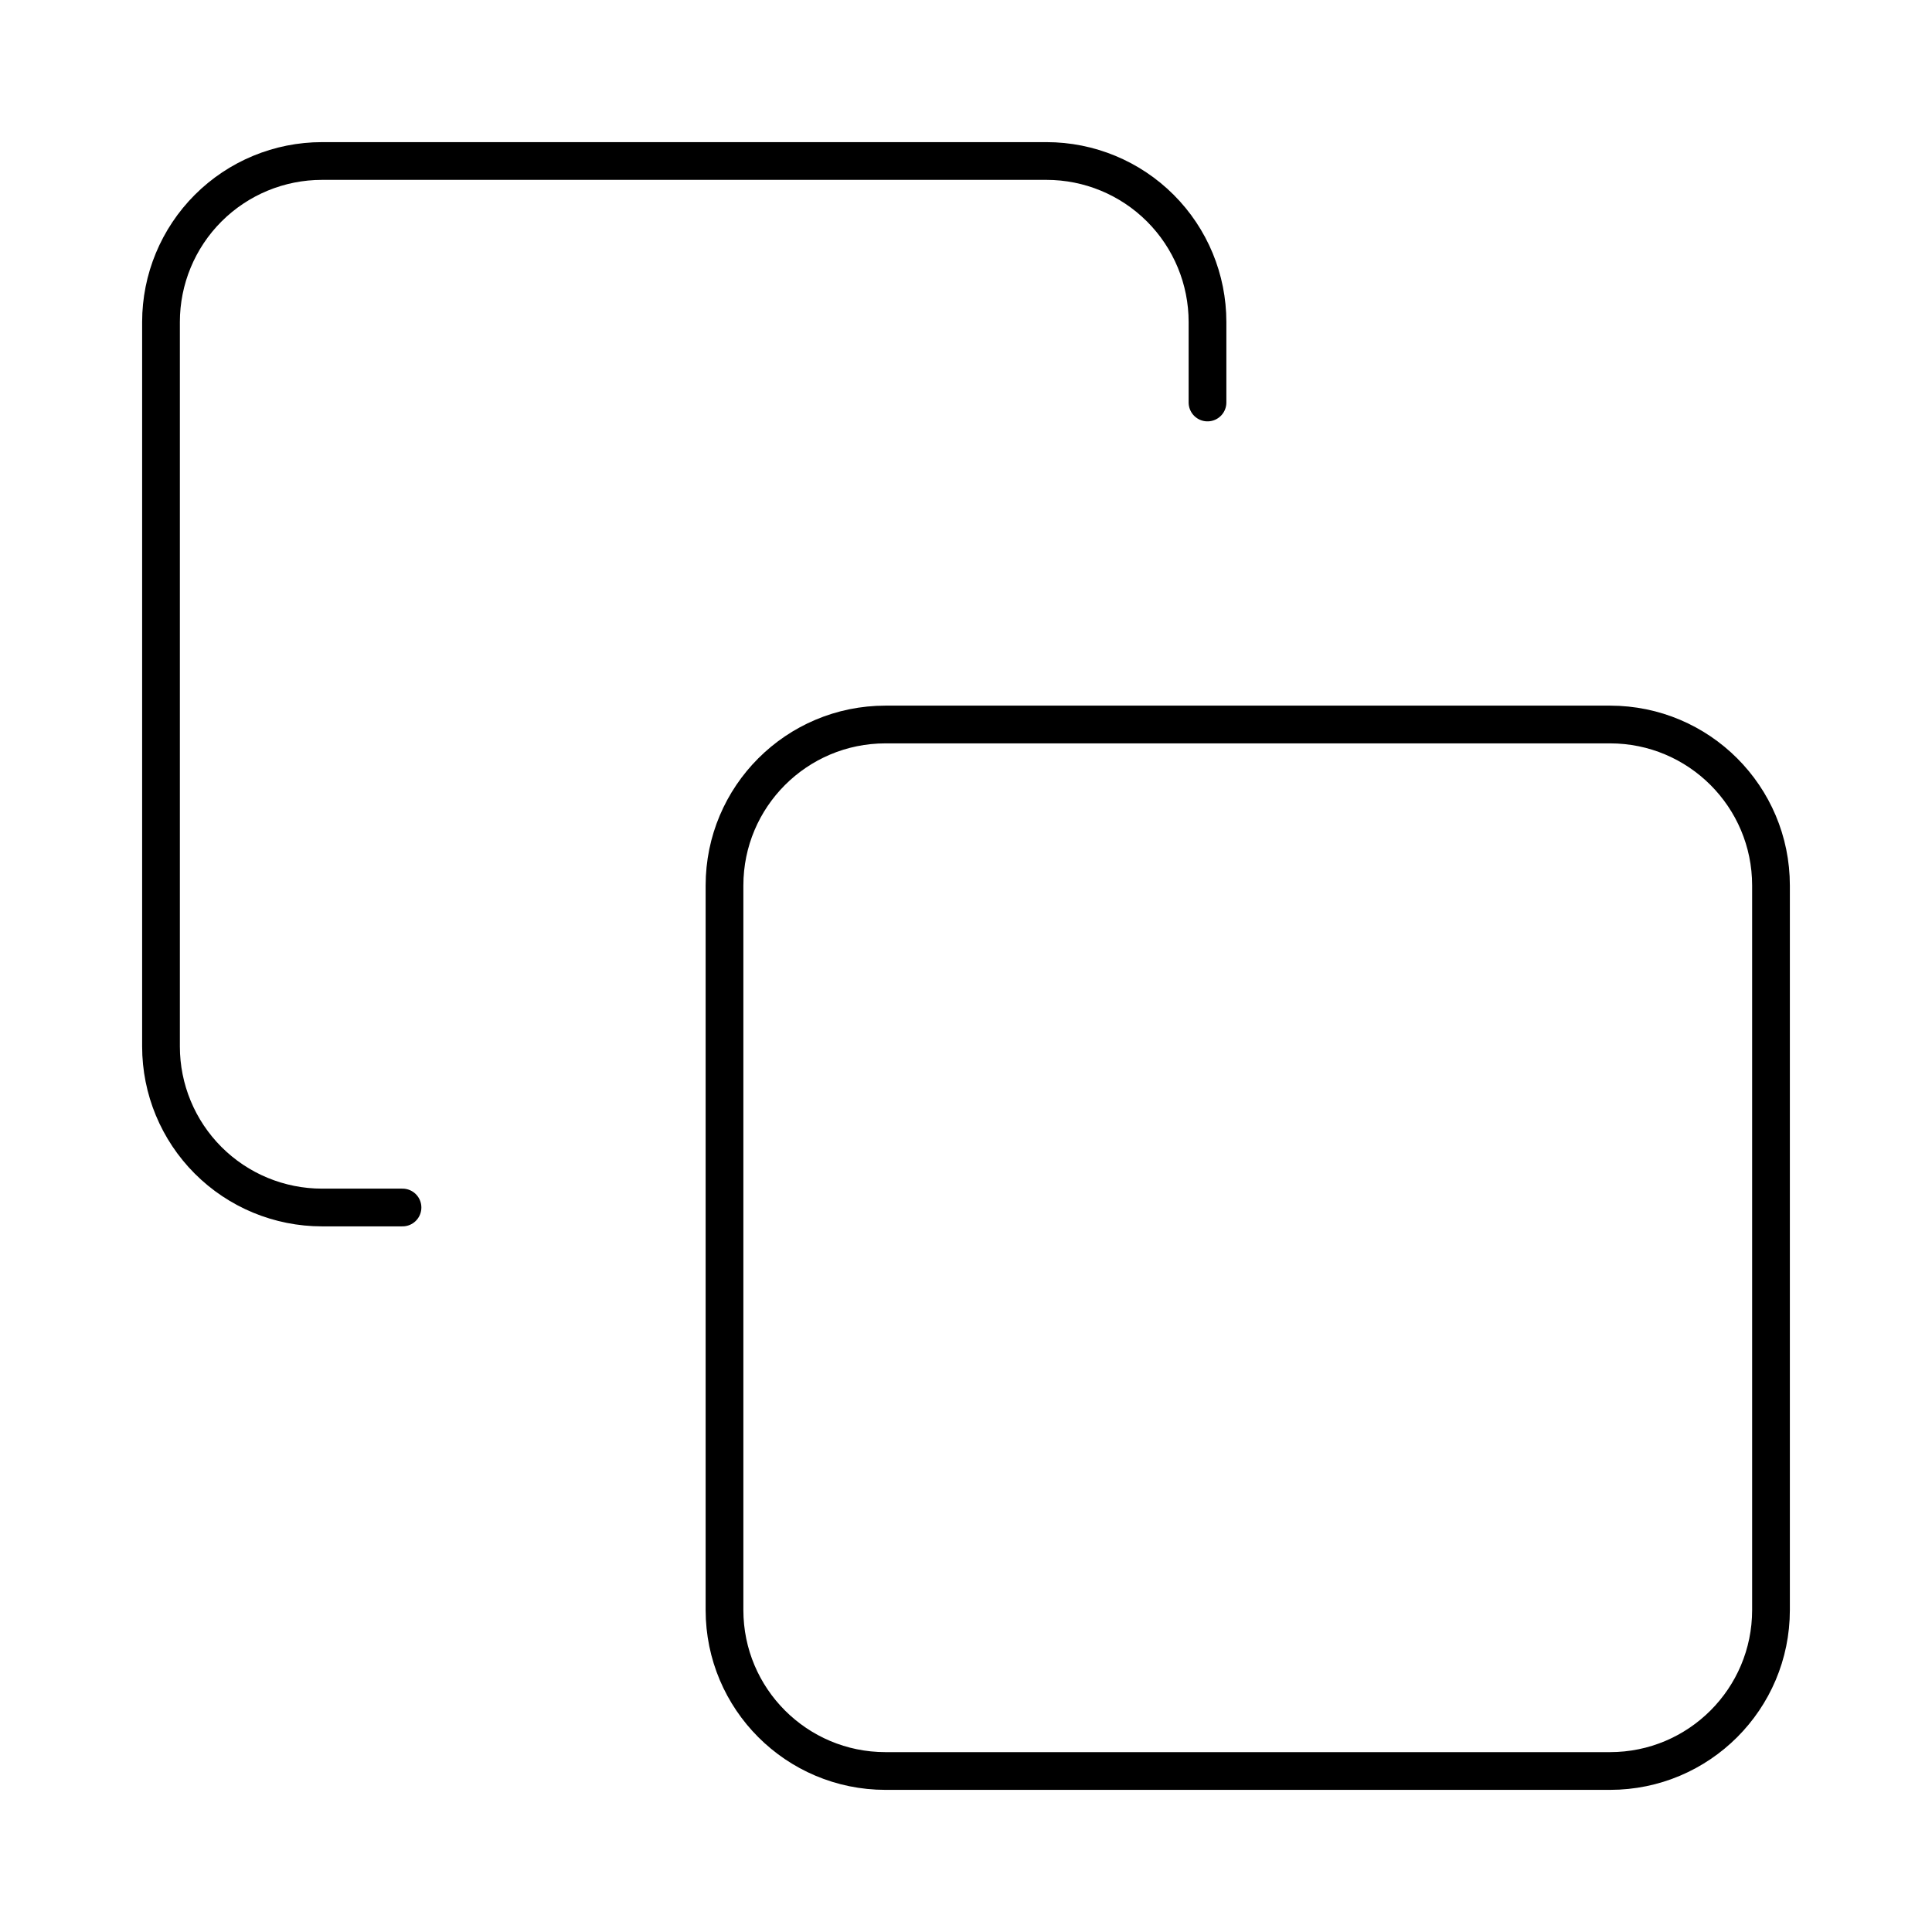
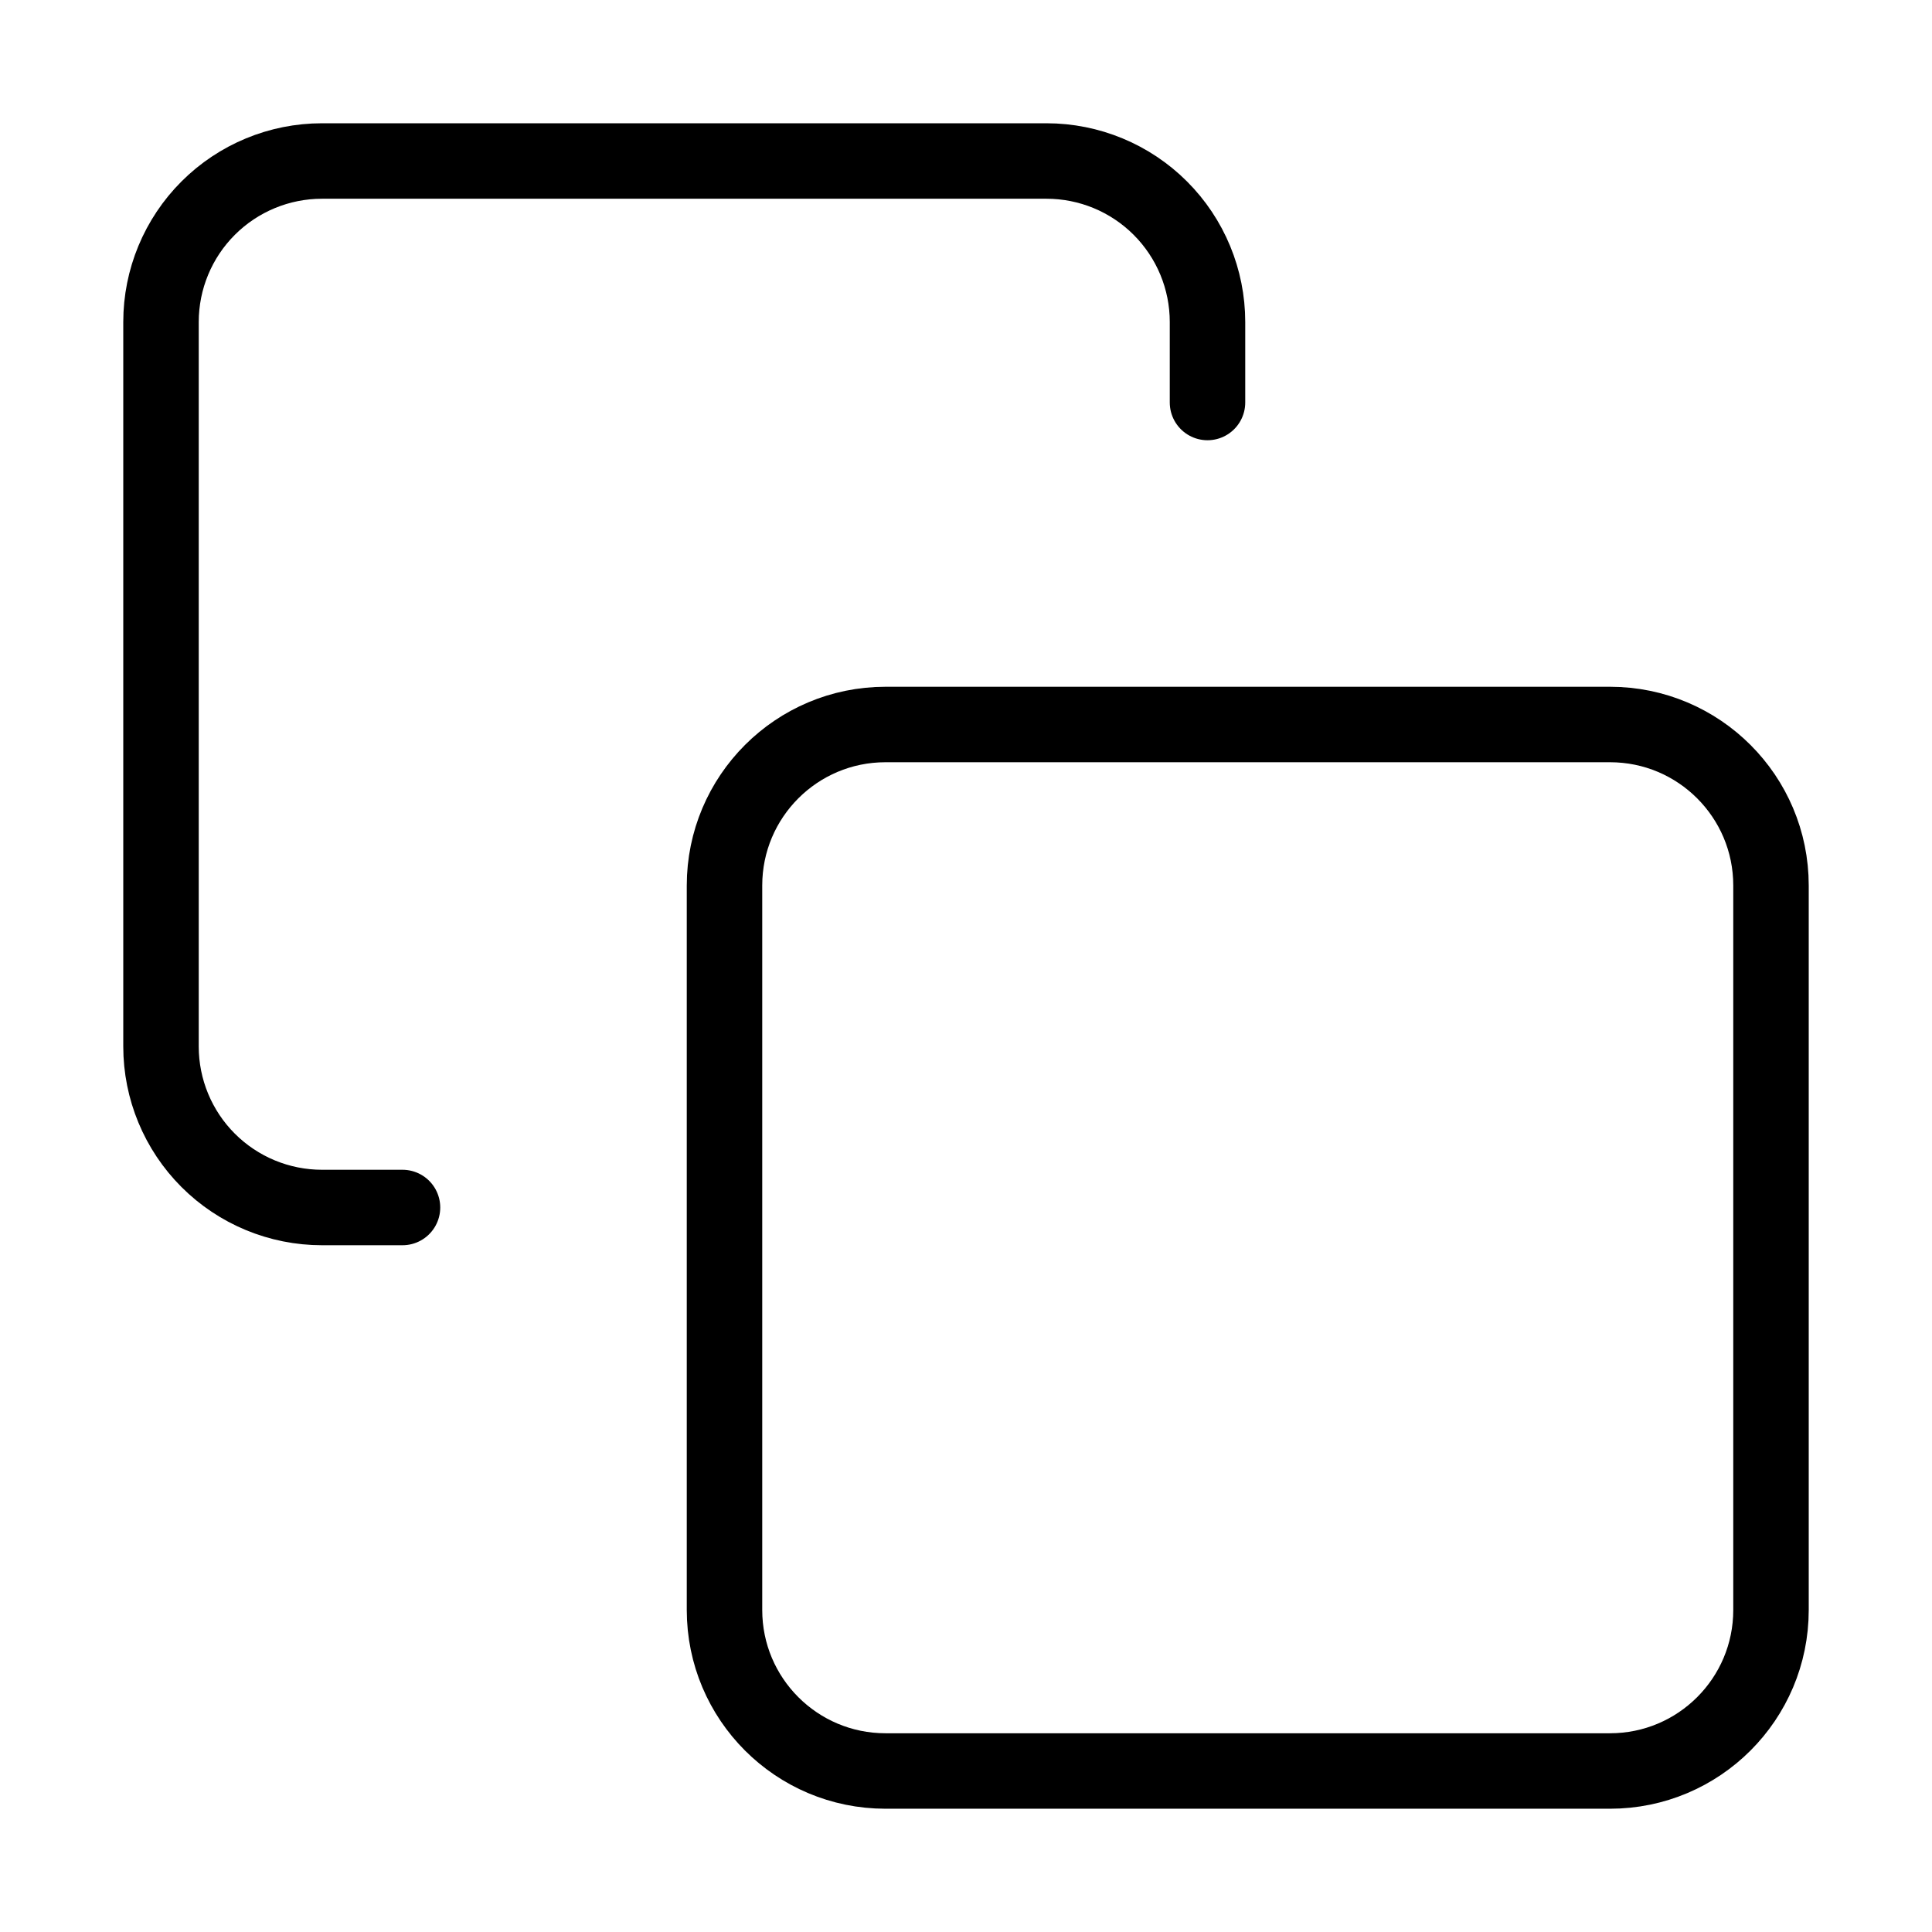
<svg xmlns="http://www.w3.org/2000/svg" width="512" height="512" viewBox="0 0 512 512" fill="none">
-   <path d="M426.667 192H234.667C211.103 192 192 211.103 192 234.667V426.667C192 450.231 211.103 469.333 234.667 469.333H426.667C450.231 469.333 469.333 450.231 469.333 426.667V234.667C469.333 211.103 450.231 192 426.667 192Z" stroke="black" stroke-width="10" stroke-linecap="round" stroke-linejoin="round" />
-   <path d="M106.667 320H85.333C74.017 320 63.165 315.505 55.163 307.503C47.162 299.502 42.667 288.649 42.667 277.333V85.333C42.667 74.017 47.162 63.165 55.163 55.163C63.165 47.162 74.017 42.667 85.333 42.667H277.333C288.649 42.667 299.502 47.162 307.503 55.163C315.505 63.165 320 74.017 320 85.333V106.667" stroke="black" stroke-width="10" stroke-linecap="round" stroke-linejoin="round" />
+   <path d="M426.667 192H234.667C211.103 192 192 211.103 192 234.667V426.667C192 450.231 211.103 469.333 234.667 469.333H426.667C450.231 469.333 469.333 450.231 469.333 426.667V234.667C469.333 211.103 450.231 192 426.667 192Z" stroke="black" stroke-width="20" stroke-linecap="round" stroke-linejoin="round" />
+   <path d="M106.667 320H85.333C74.017 320 63.165 315.505 55.163 307.503C47.162 299.502 42.667 288.649 42.667 277.333V85.333C42.667 74.017 47.162 63.165 55.163 55.163C63.165 47.162 74.017 42.667 85.333 42.667H277.333C288.649 42.667 299.502 47.162 307.503 55.163C315.505 63.165 320 74.017 320 85.333V106.667" stroke="black" stroke-width="20" stroke-linecap="round" stroke-linejoin="round" />
</svg>
